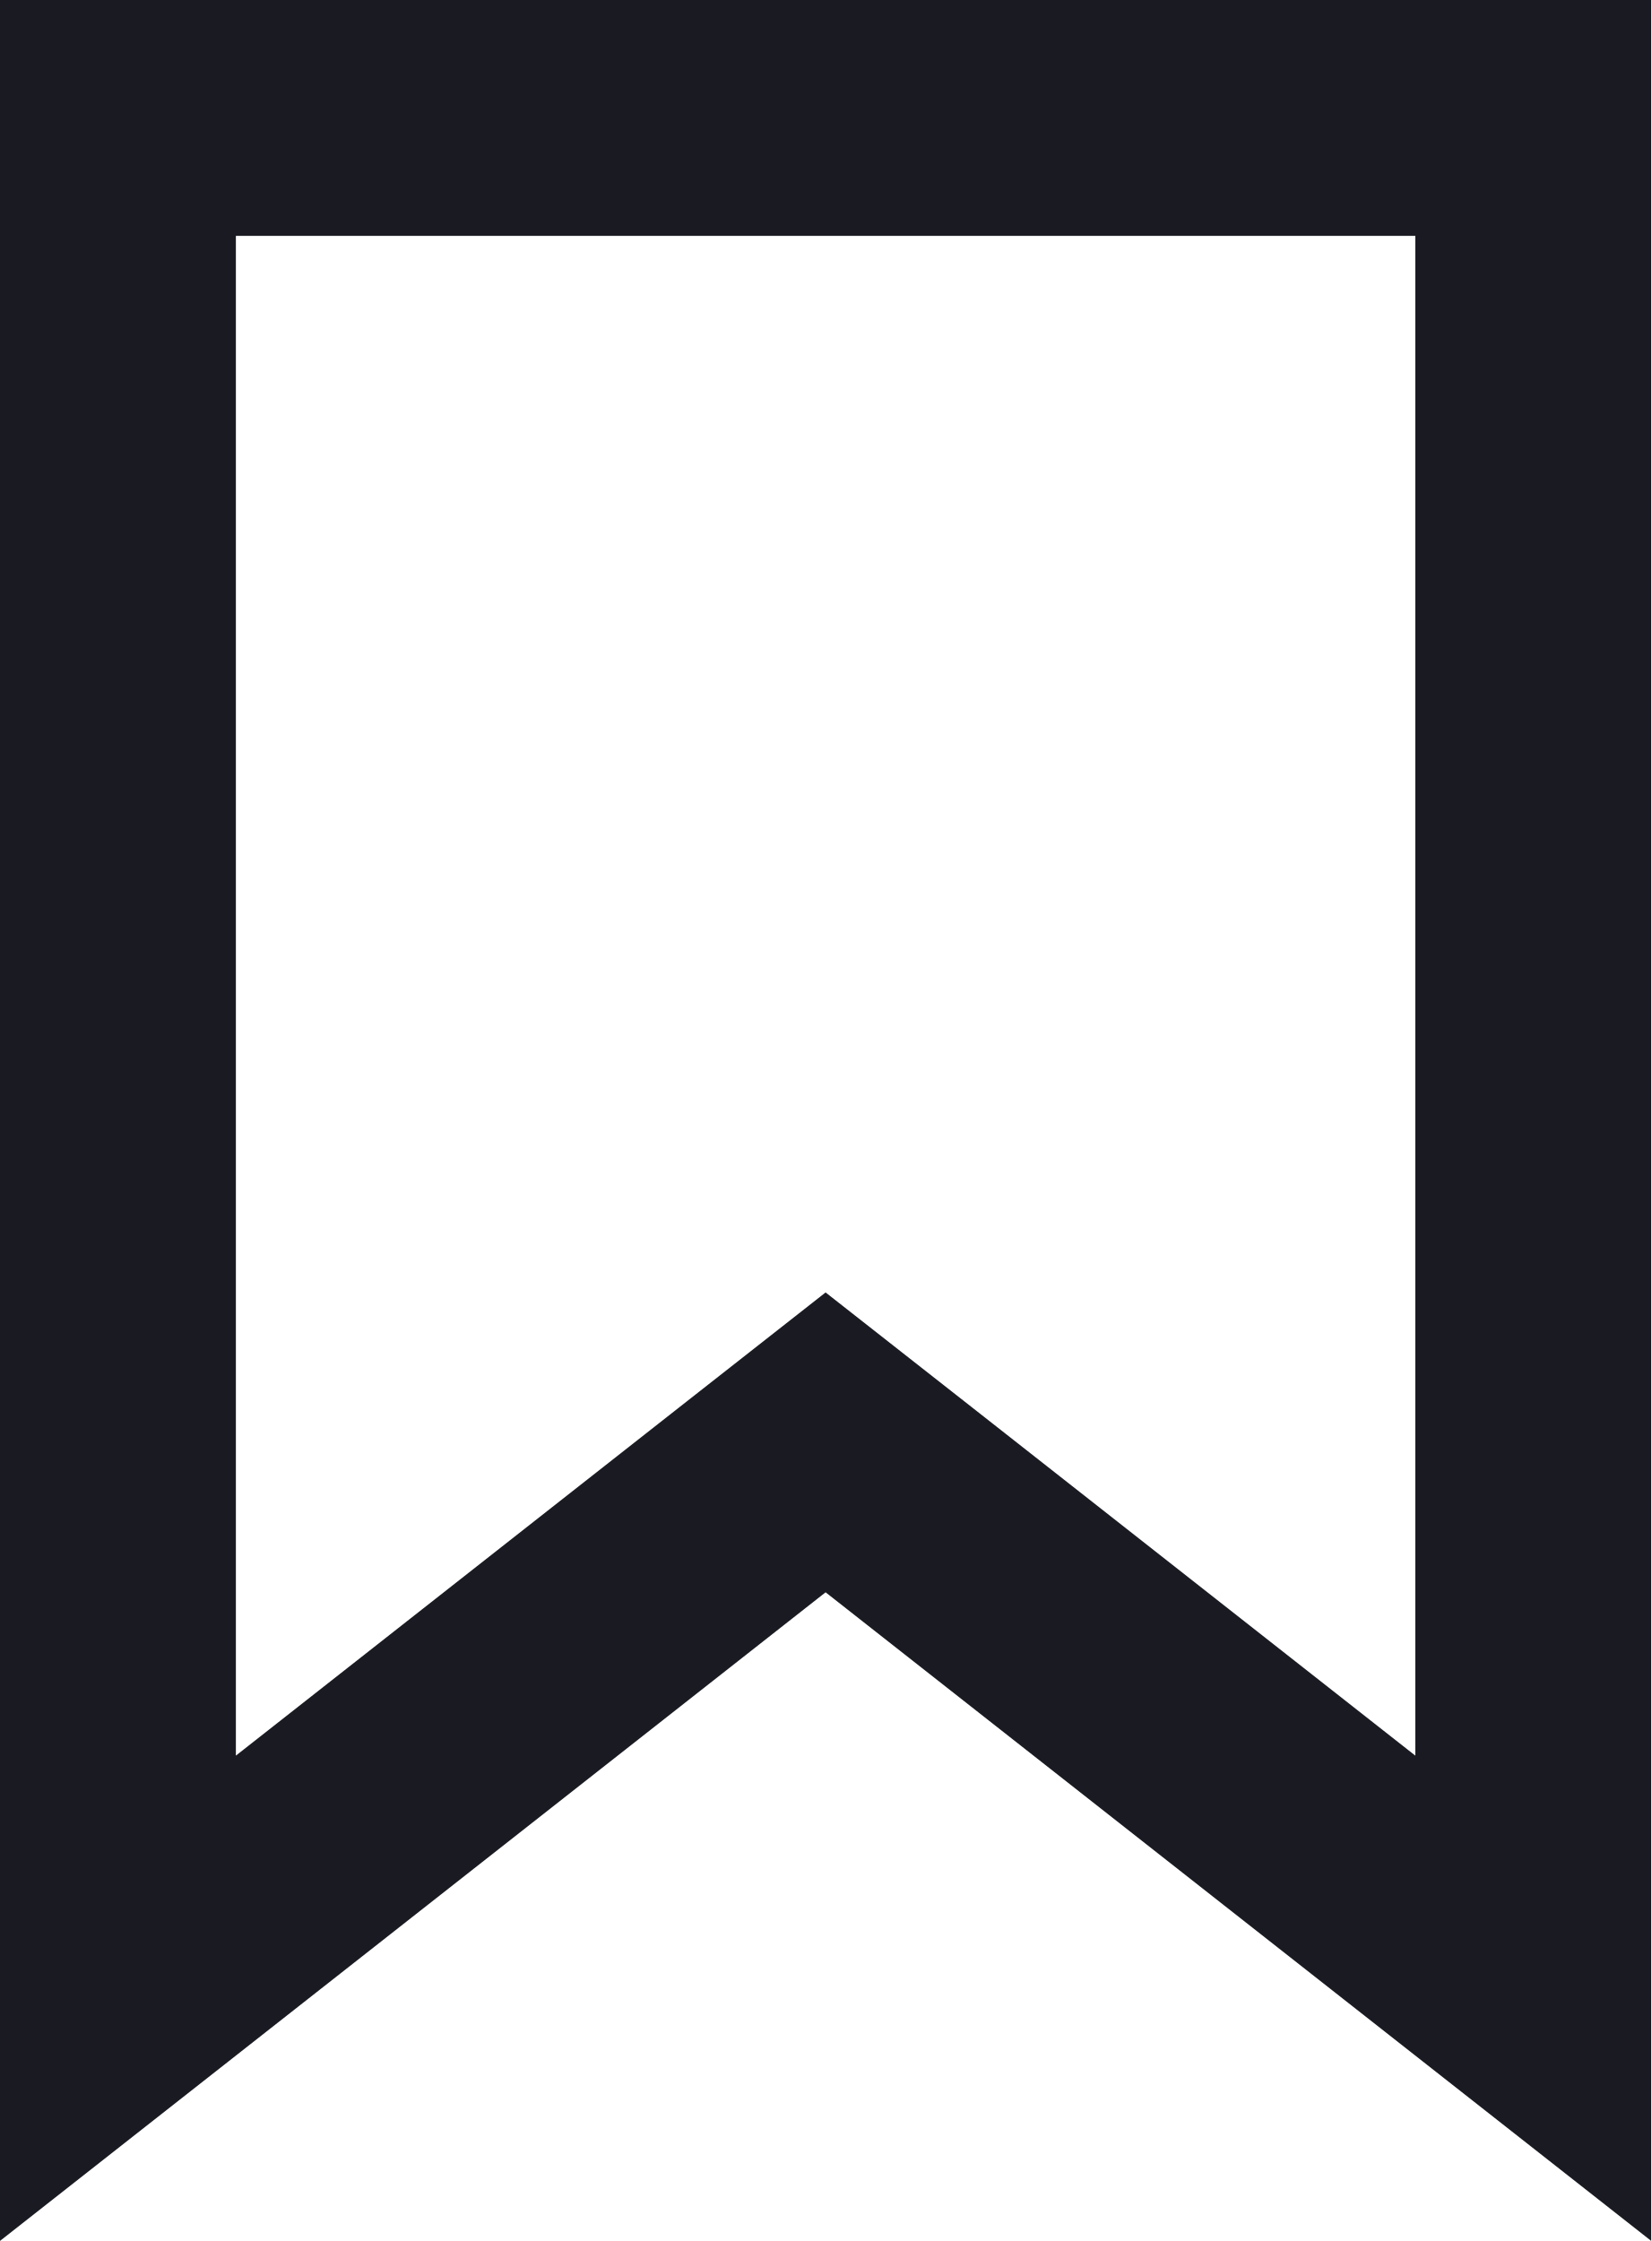
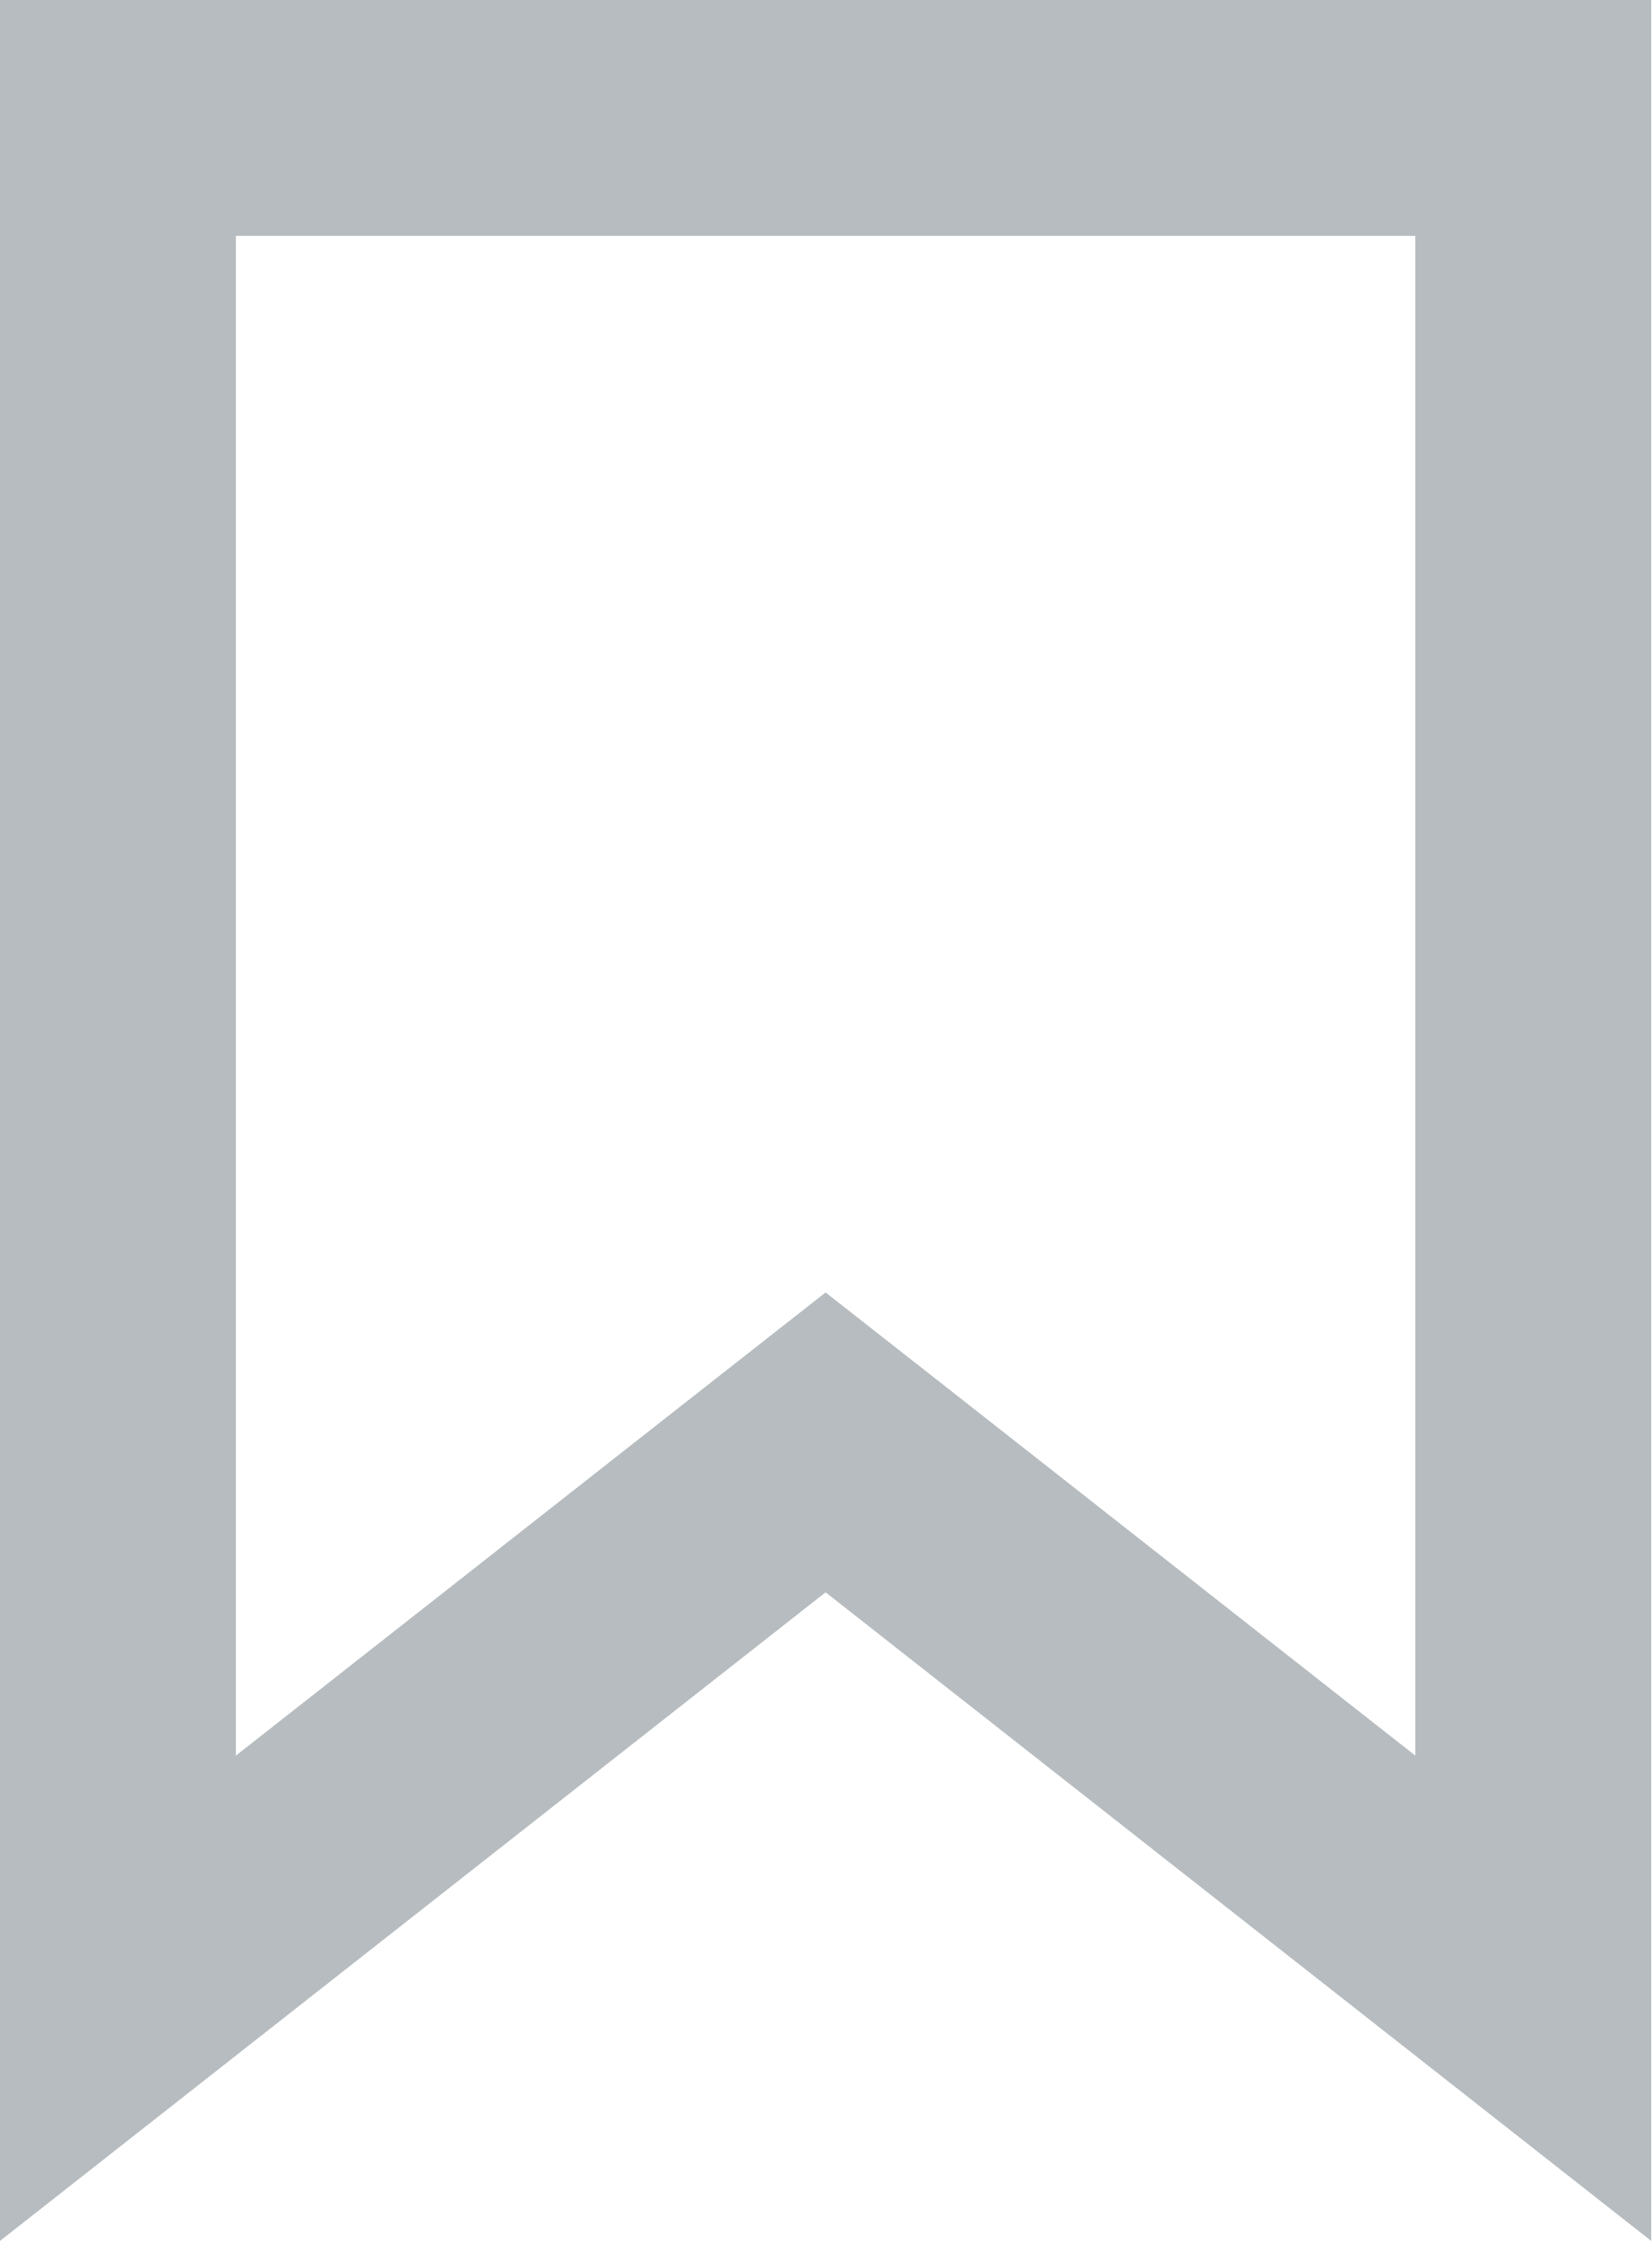
<svg xmlns="http://www.w3.org/2000/svg" width="14" height="19" viewBox="0 0 14 19" fill="none">
-   <path d="M13 1V16.942L7.618 12.714L7 12.229L6.382 12.714L1 16.942V1H13Z" stroke="#1A1B22" stroke-width="2" />
+   <path d="M13 1V16.942L7.618 12.714L7 12.229L6.382 12.714L1 16.942V1H13Z" stroke="#B6BCBF" stroke-width="2" />
</svg>
